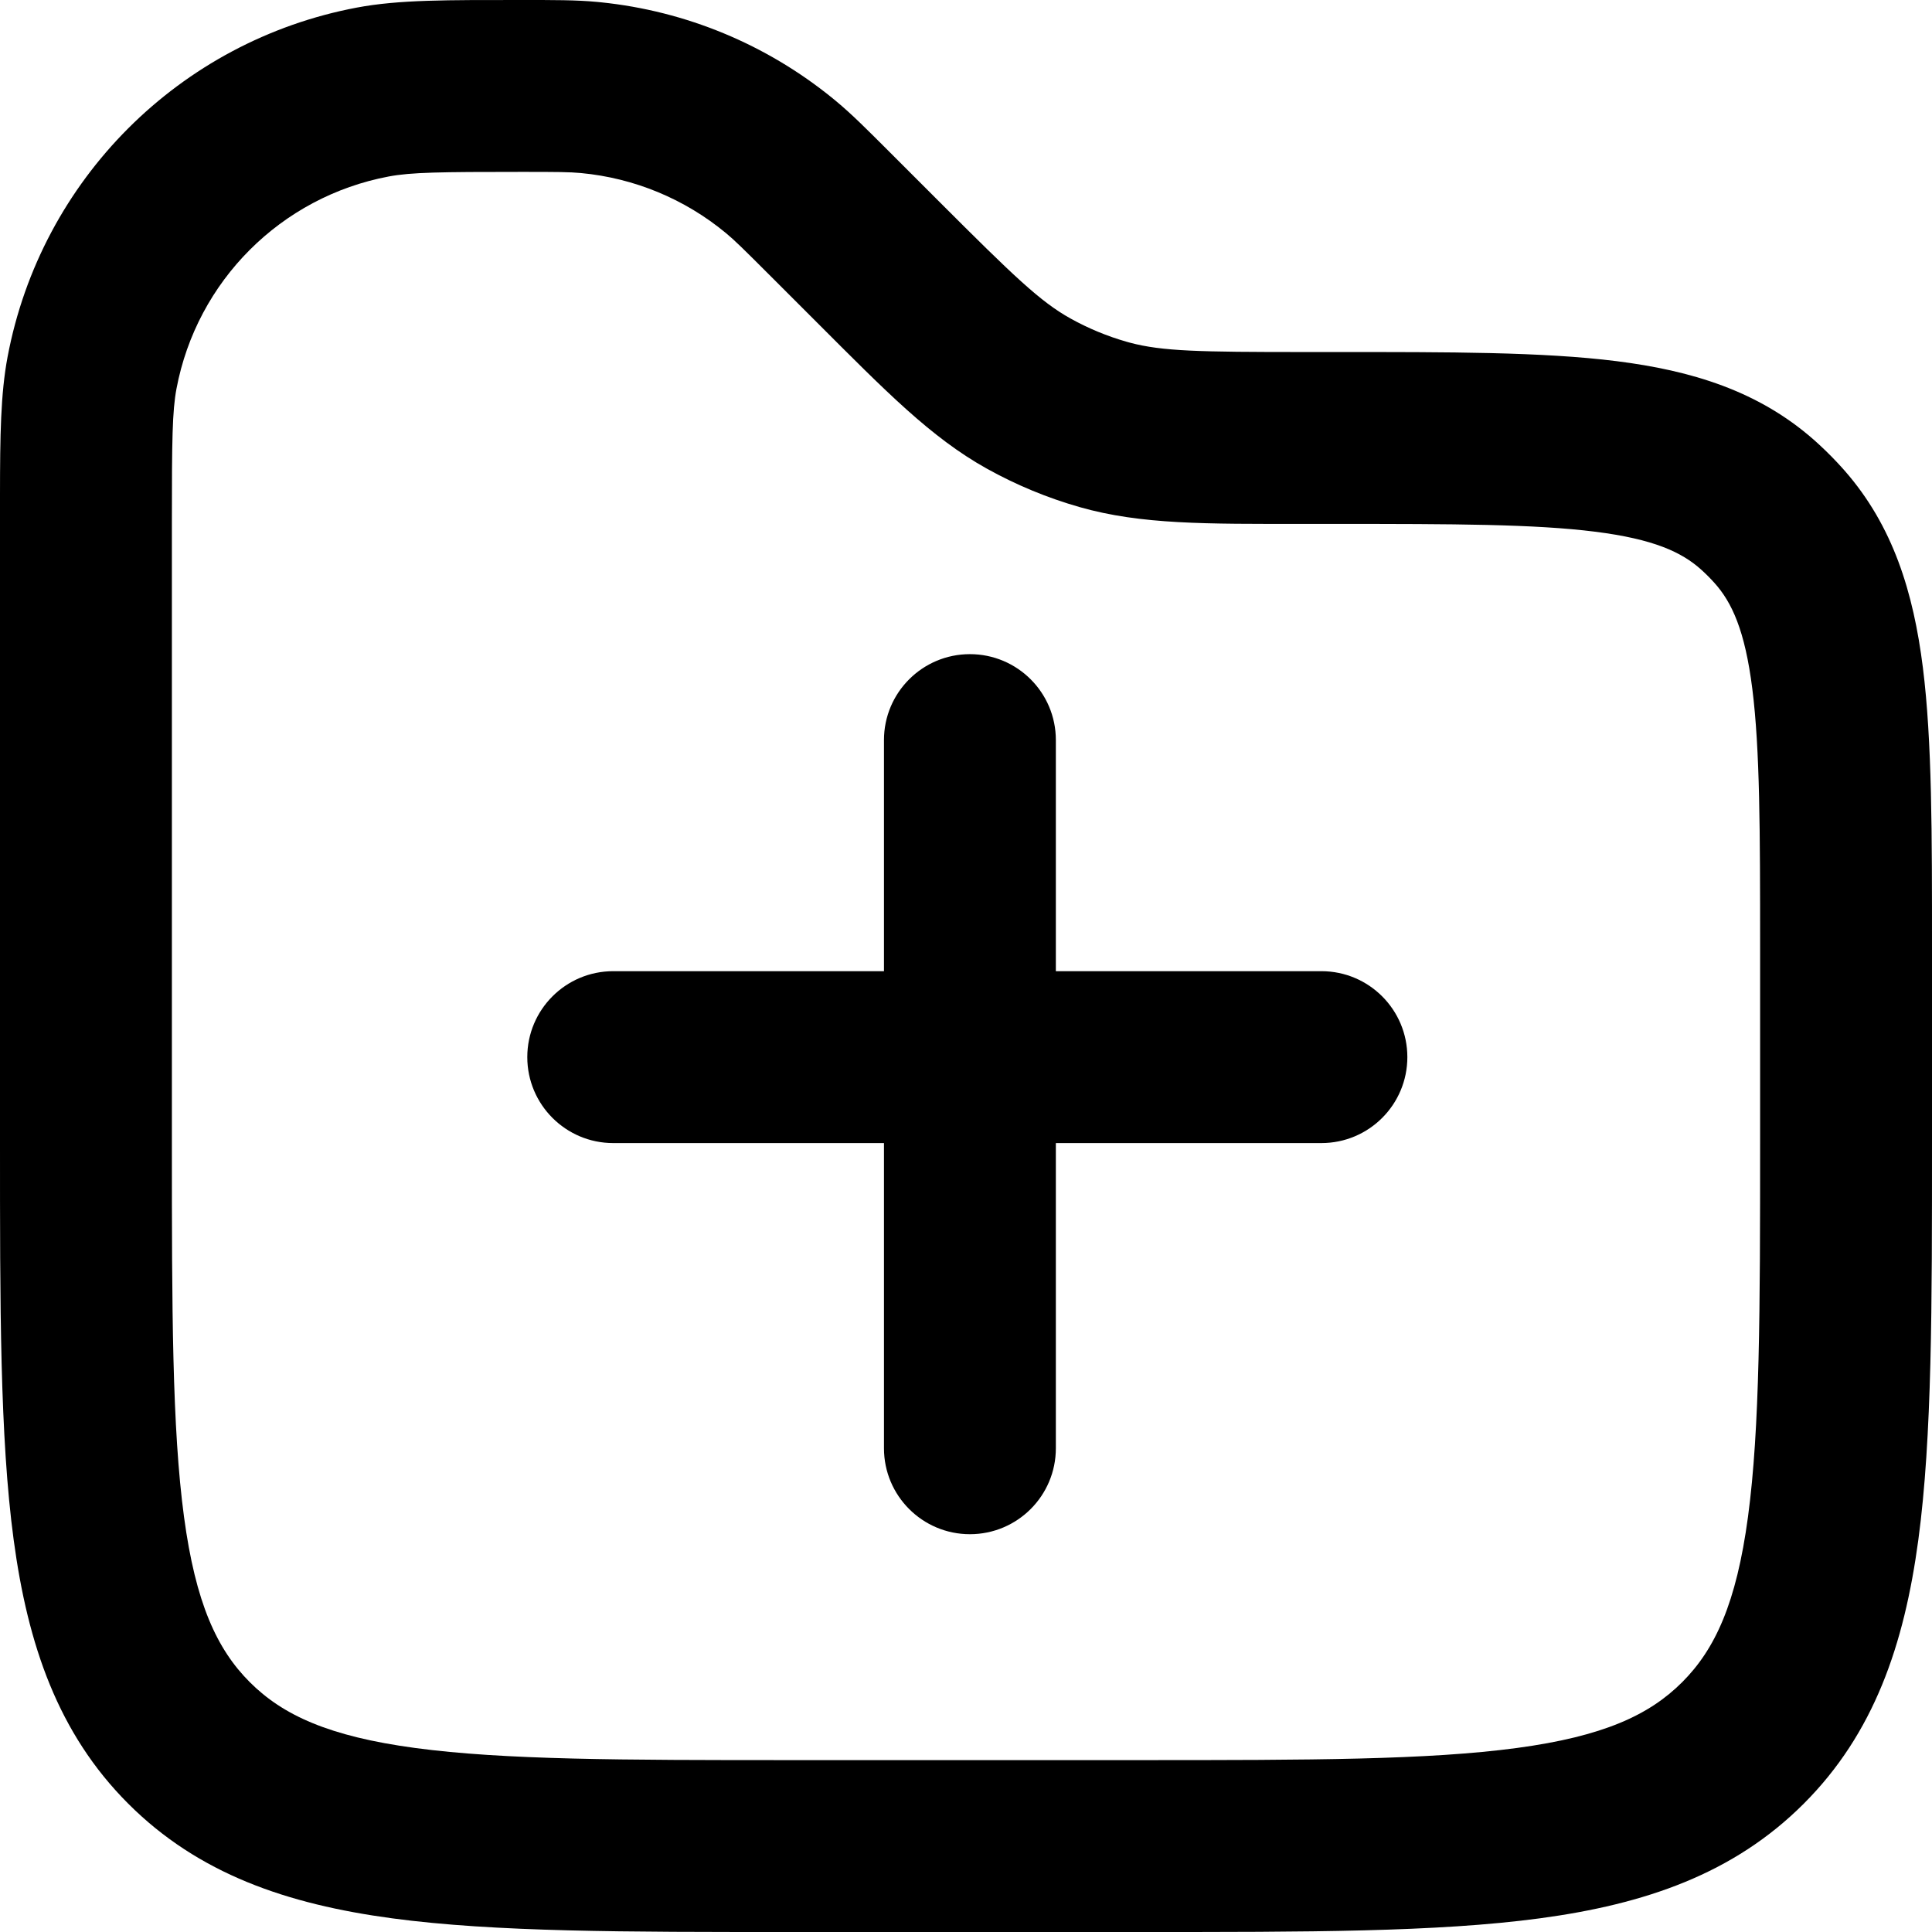
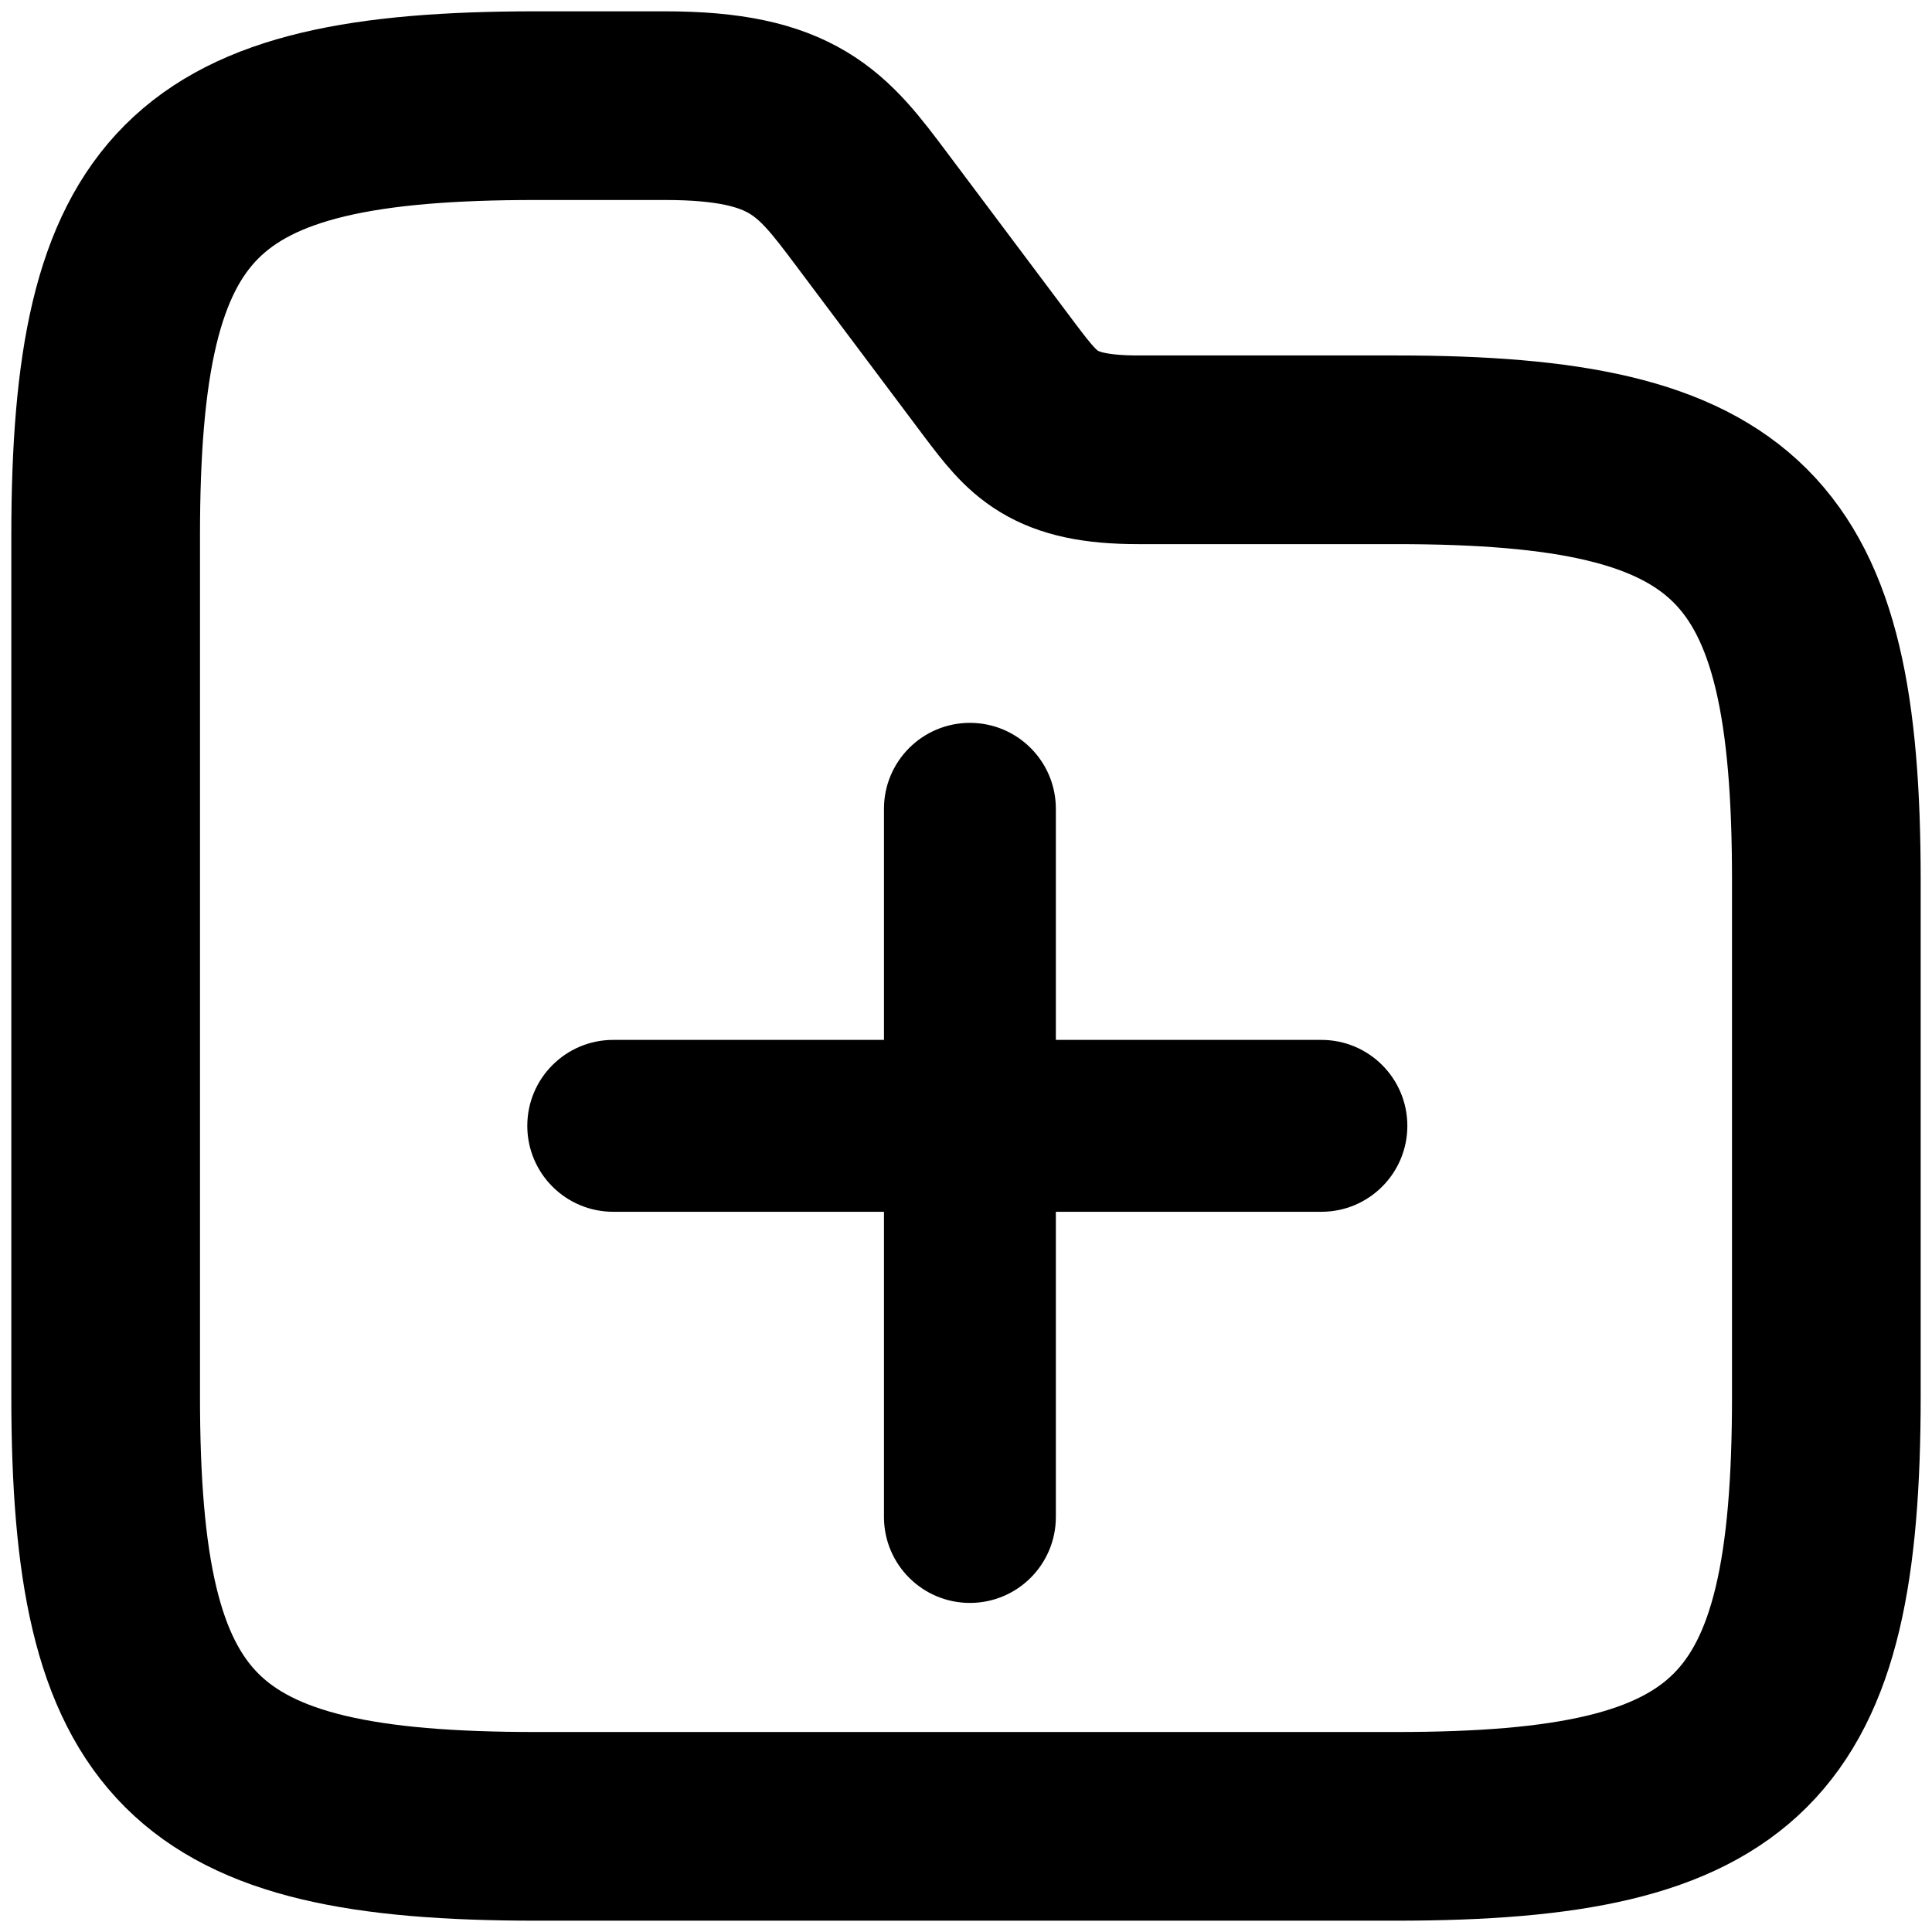
<svg xmlns="http://www.w3.org/2000/svg" fill="none" viewBox="0 0 512 512">
-   <path fill="currentColor" d="M0 302.645V131.187c.01-15.722.165-26.846 2.012-36.64 8.859-46.95 45.584-83.675 92.534-92.534C105.74-.099 118.67.001 138.216.001c8.595 0 14.344-.023 19.982.504l1.088.107a116.065 116.065 0 0 1 61.332 25.405l.846.694c4.359 3.614 8.408 7.696 14.484 13.772l12.834 12.833c19.935 19.935 26.937 26.649 34.9 31.08h-.001a70.534 70.534 0 0 0 14.955 6.194l.825.227c8.562 2.283 18.515 2.474 45.826 2.474h8.717c30.099 0 54.809-.043 74.402 2.42 19.847 2.496 37.488 7.864 52.173 20.747l.698.619.906.827a92.192 92.192 0 0 1 6.029 6.11l.619.697c12.884 14.685 18.253 32.327 20.748 52.174 2.464 19.593 2.421 44.303 2.421 74.402v51.358c0 43.333.049 78.124-3.618 105.399-3.755 27.929-11.779 51.361-30.378 69.959l.001.001c-18.598 18.6-42.032 26.623-69.961 30.378-27.275 3.667-62.066 3.618-105.399 3.618h-93.29c-43.333 0-78.124.049-105.399-3.618-27.93-3.756-51.362-11.778-69.961-30.378-18.6-18.599-26.622-42.031-30.377-69.96C-.049 380.769 0 345.978 0 302.645Zm234.261 81.159v-80.878h-71.747c-12.578 0-22.775-10.198-22.776-22.776 0-12.579 10.198-22.776 22.776-22.776h71.747v-61.242c0-12.578 10.197-22.775 22.775-22.776 12.579 0 22.776 10.197 22.776 22.776v61.242h70.375c12.578 0 22.776 10.197 22.776 22.776-.001 12.578-10.198 22.775-22.776 22.776h-70.375v80.878c0 12.579-10.197 22.776-22.776 22.776-12.578 0-22.775-10.197-22.775-22.776Zm-188.71-81.159c0 44.621.05 75.796 3.213 99.329 3.076 22.879 8.715 35.097 17.44 43.821 8.726 8.725 20.944 14.365 43.822 17.441 23.533 3.164 54.708 3.212 99.329 3.212h93.29c44.621 0 75.795-.048 99.329-3.212 22.879-3.076 35.097-8.716 43.82-17.441h.001c8.725-8.724 14.365-20.942 17.441-43.821 3.164-23.533 3.212-54.708 3.212-99.329v-51.358c0-31.294-.042-52.628-2.065-68.72-1.952-15.522-5.425-22.961-10.04-28.091l-.008-.009a46.573 46.573 0 0 0-3.519-3.521v-.001c-5.132-4.614-12.571-8.086-28.093-10.038-16.091-2.023-37.426-2.065-68.719-2.065h-8.717c-25.621 0-42.83.202-59.138-4.446a116.1 116.1 0 0 1-24.614-10.195h-.001c-14.818-8.245-26.844-20.558-44.961-38.675l-12.834-12.832-.001-.001c-6.676-6.676-9.004-8.972-11.346-10.914a70.514 70.514 0 0 0-38.436-15.92c-3.03-.284-6.299-.307-15.74-.307-21.618 0-29.272.1-35.224 1.223-28.524 5.382-50.836 27.693-56.218 56.218-1.123 5.951-1.222 13.605-1.222 35.224v164.428Z" />
+   <path stroke="currentColor" stroke-miterlimit="10" stroke-width="50" d="M484 233.2V370c0 91.2-22.8 114-114 114H142c-91.2 0-114-22.8-114-114V142C28 50.8 50.8 28 142 28h34.2c34.2 0 41.724 10.032 54.72 27.36l34.2 45.6c8.664 11.4 13.68 18.24 36.48 18.24H370c91.2 0 114 22.8 114 114Z" />
+   <path fill="currentColor" d="M350.186 275.583c12.579 0 22.776 10.198 22.776 22.776 0 12.579-10.197 22.776-22.776 22.776H162.514c-12.579 0-22.776-10.197-22.776-22.776 0-12.578 10.197-22.776 22.776-22.776h187.672Z" />
+   <path fill="currentColor" d="M234.261 214.342c0-12.579 10.197-22.776 22.776-22.776s22.776 10.197 22.776 22.776v187.672c0 12.579-10.197 22.776-22.776 22.776s-22.776-10.197-22.776-22.776V214.342Z" />
</svg>
